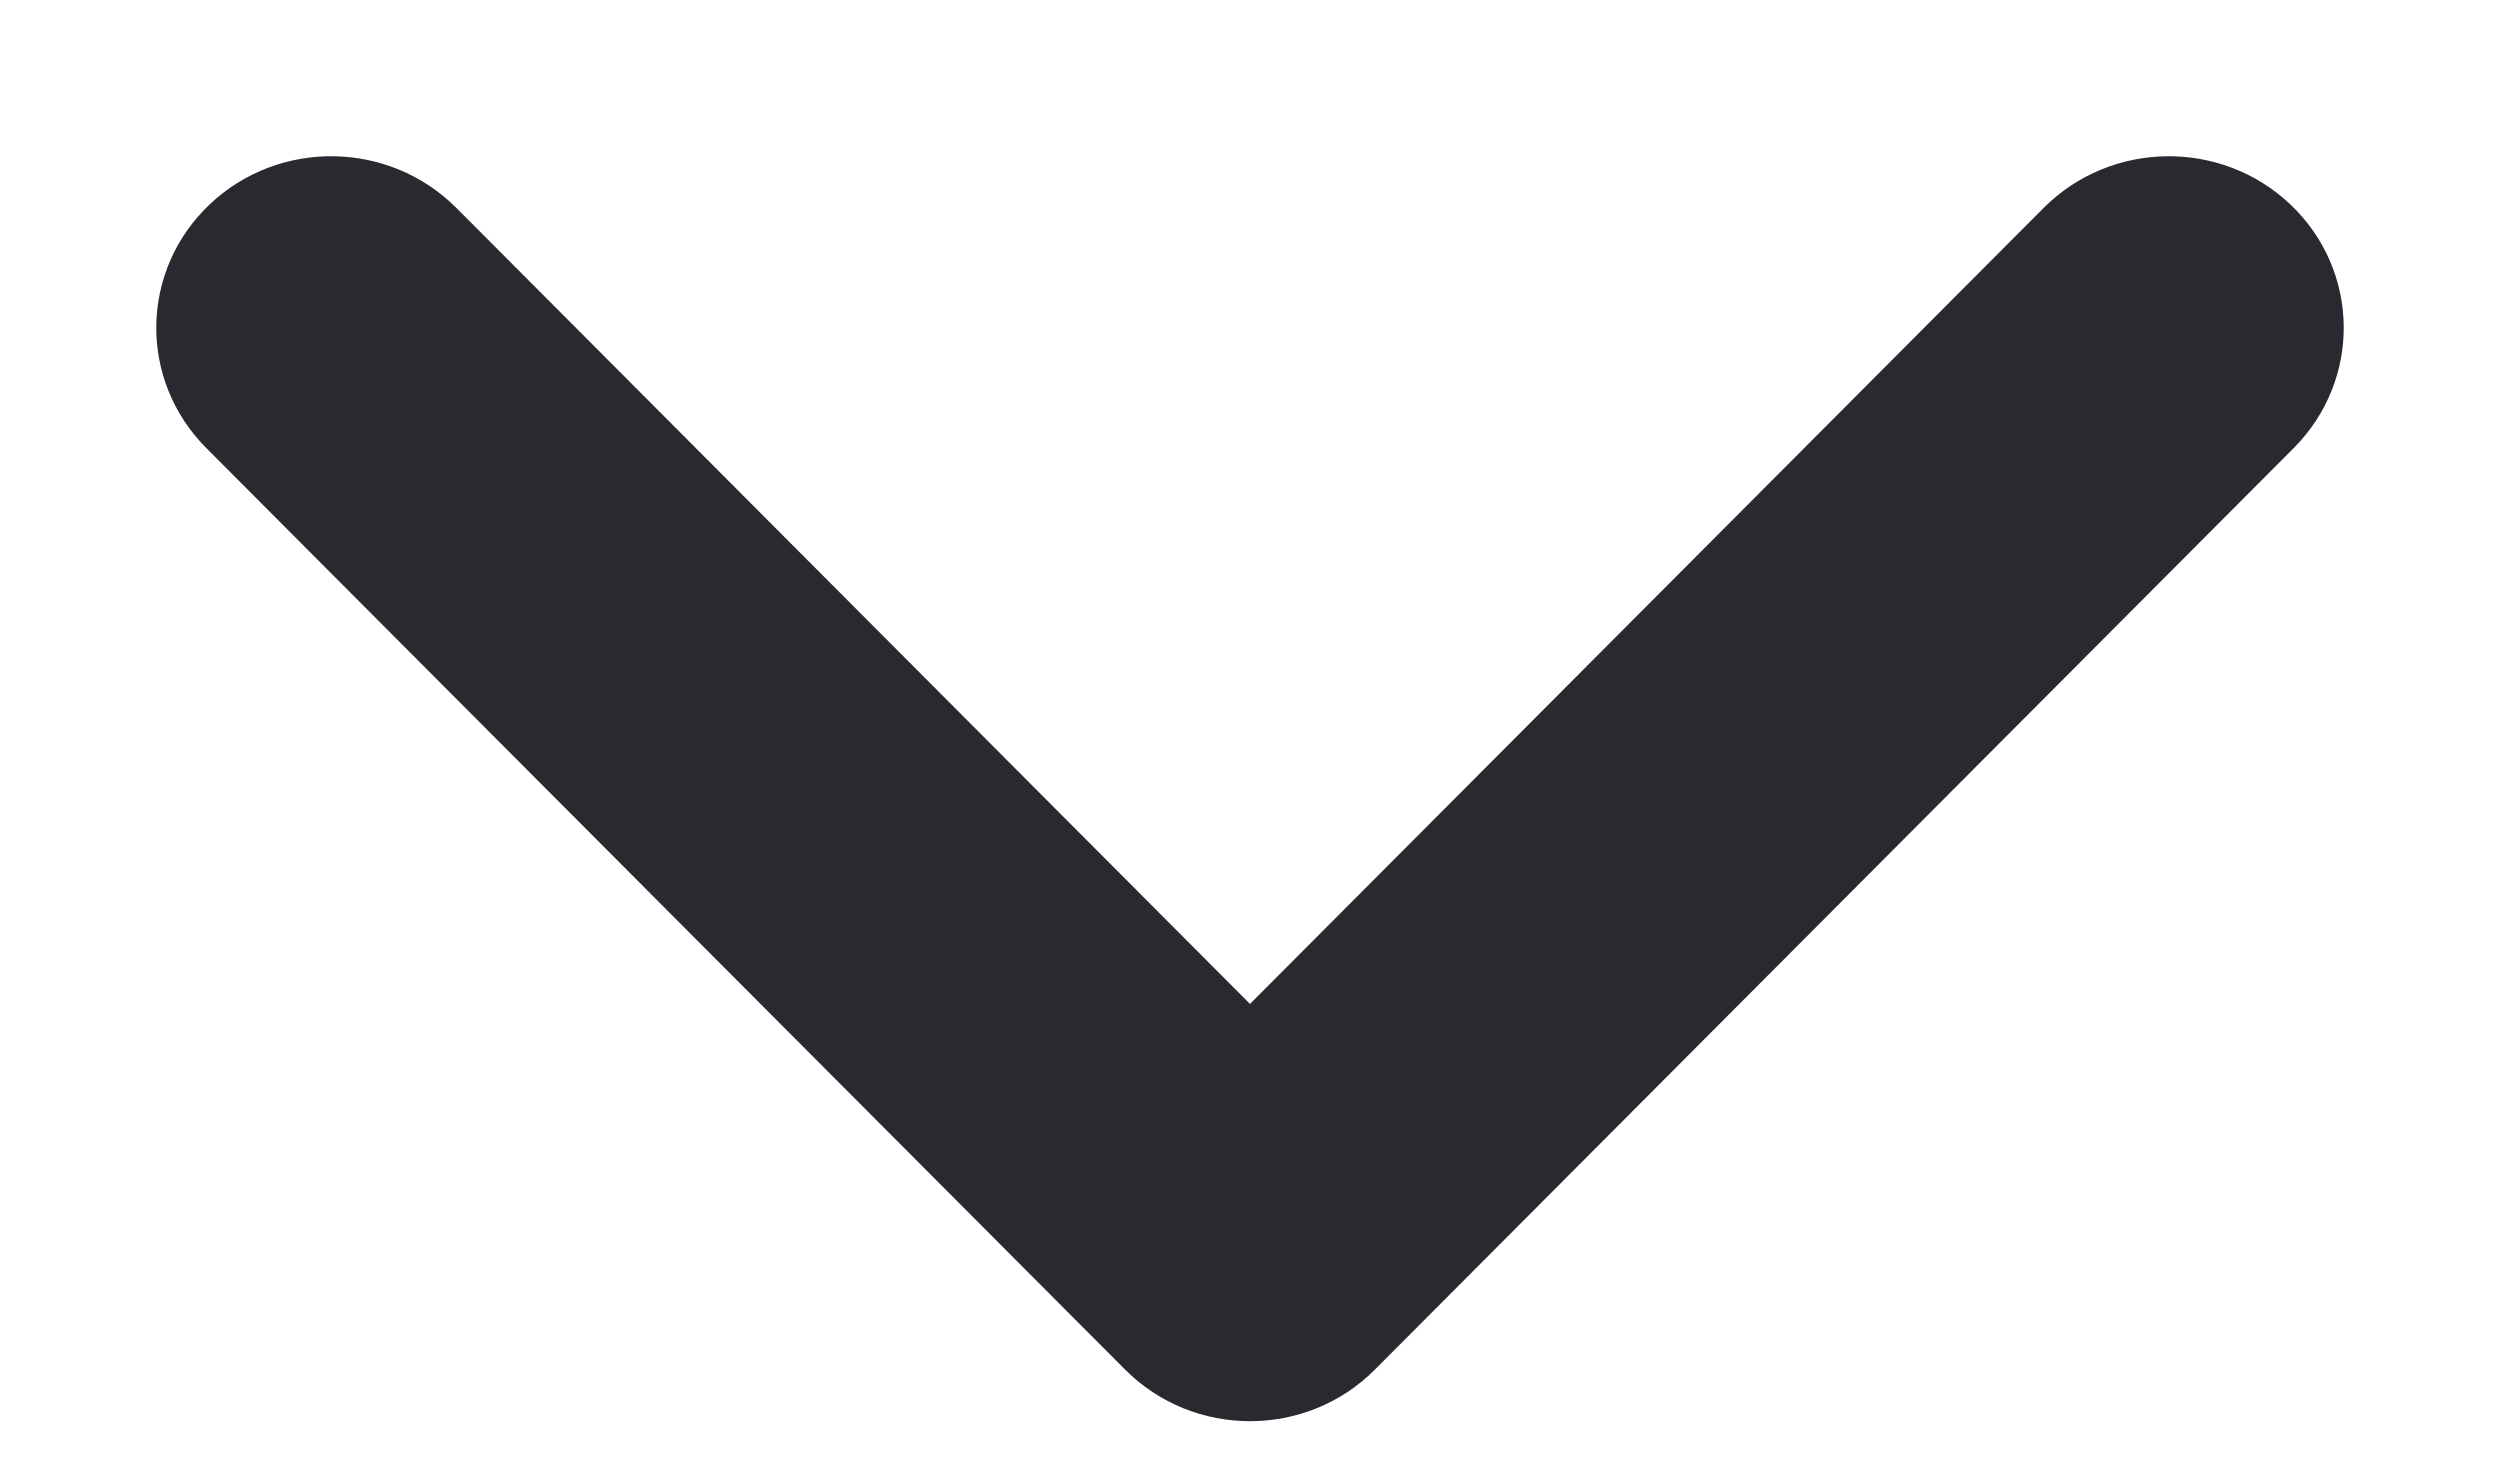
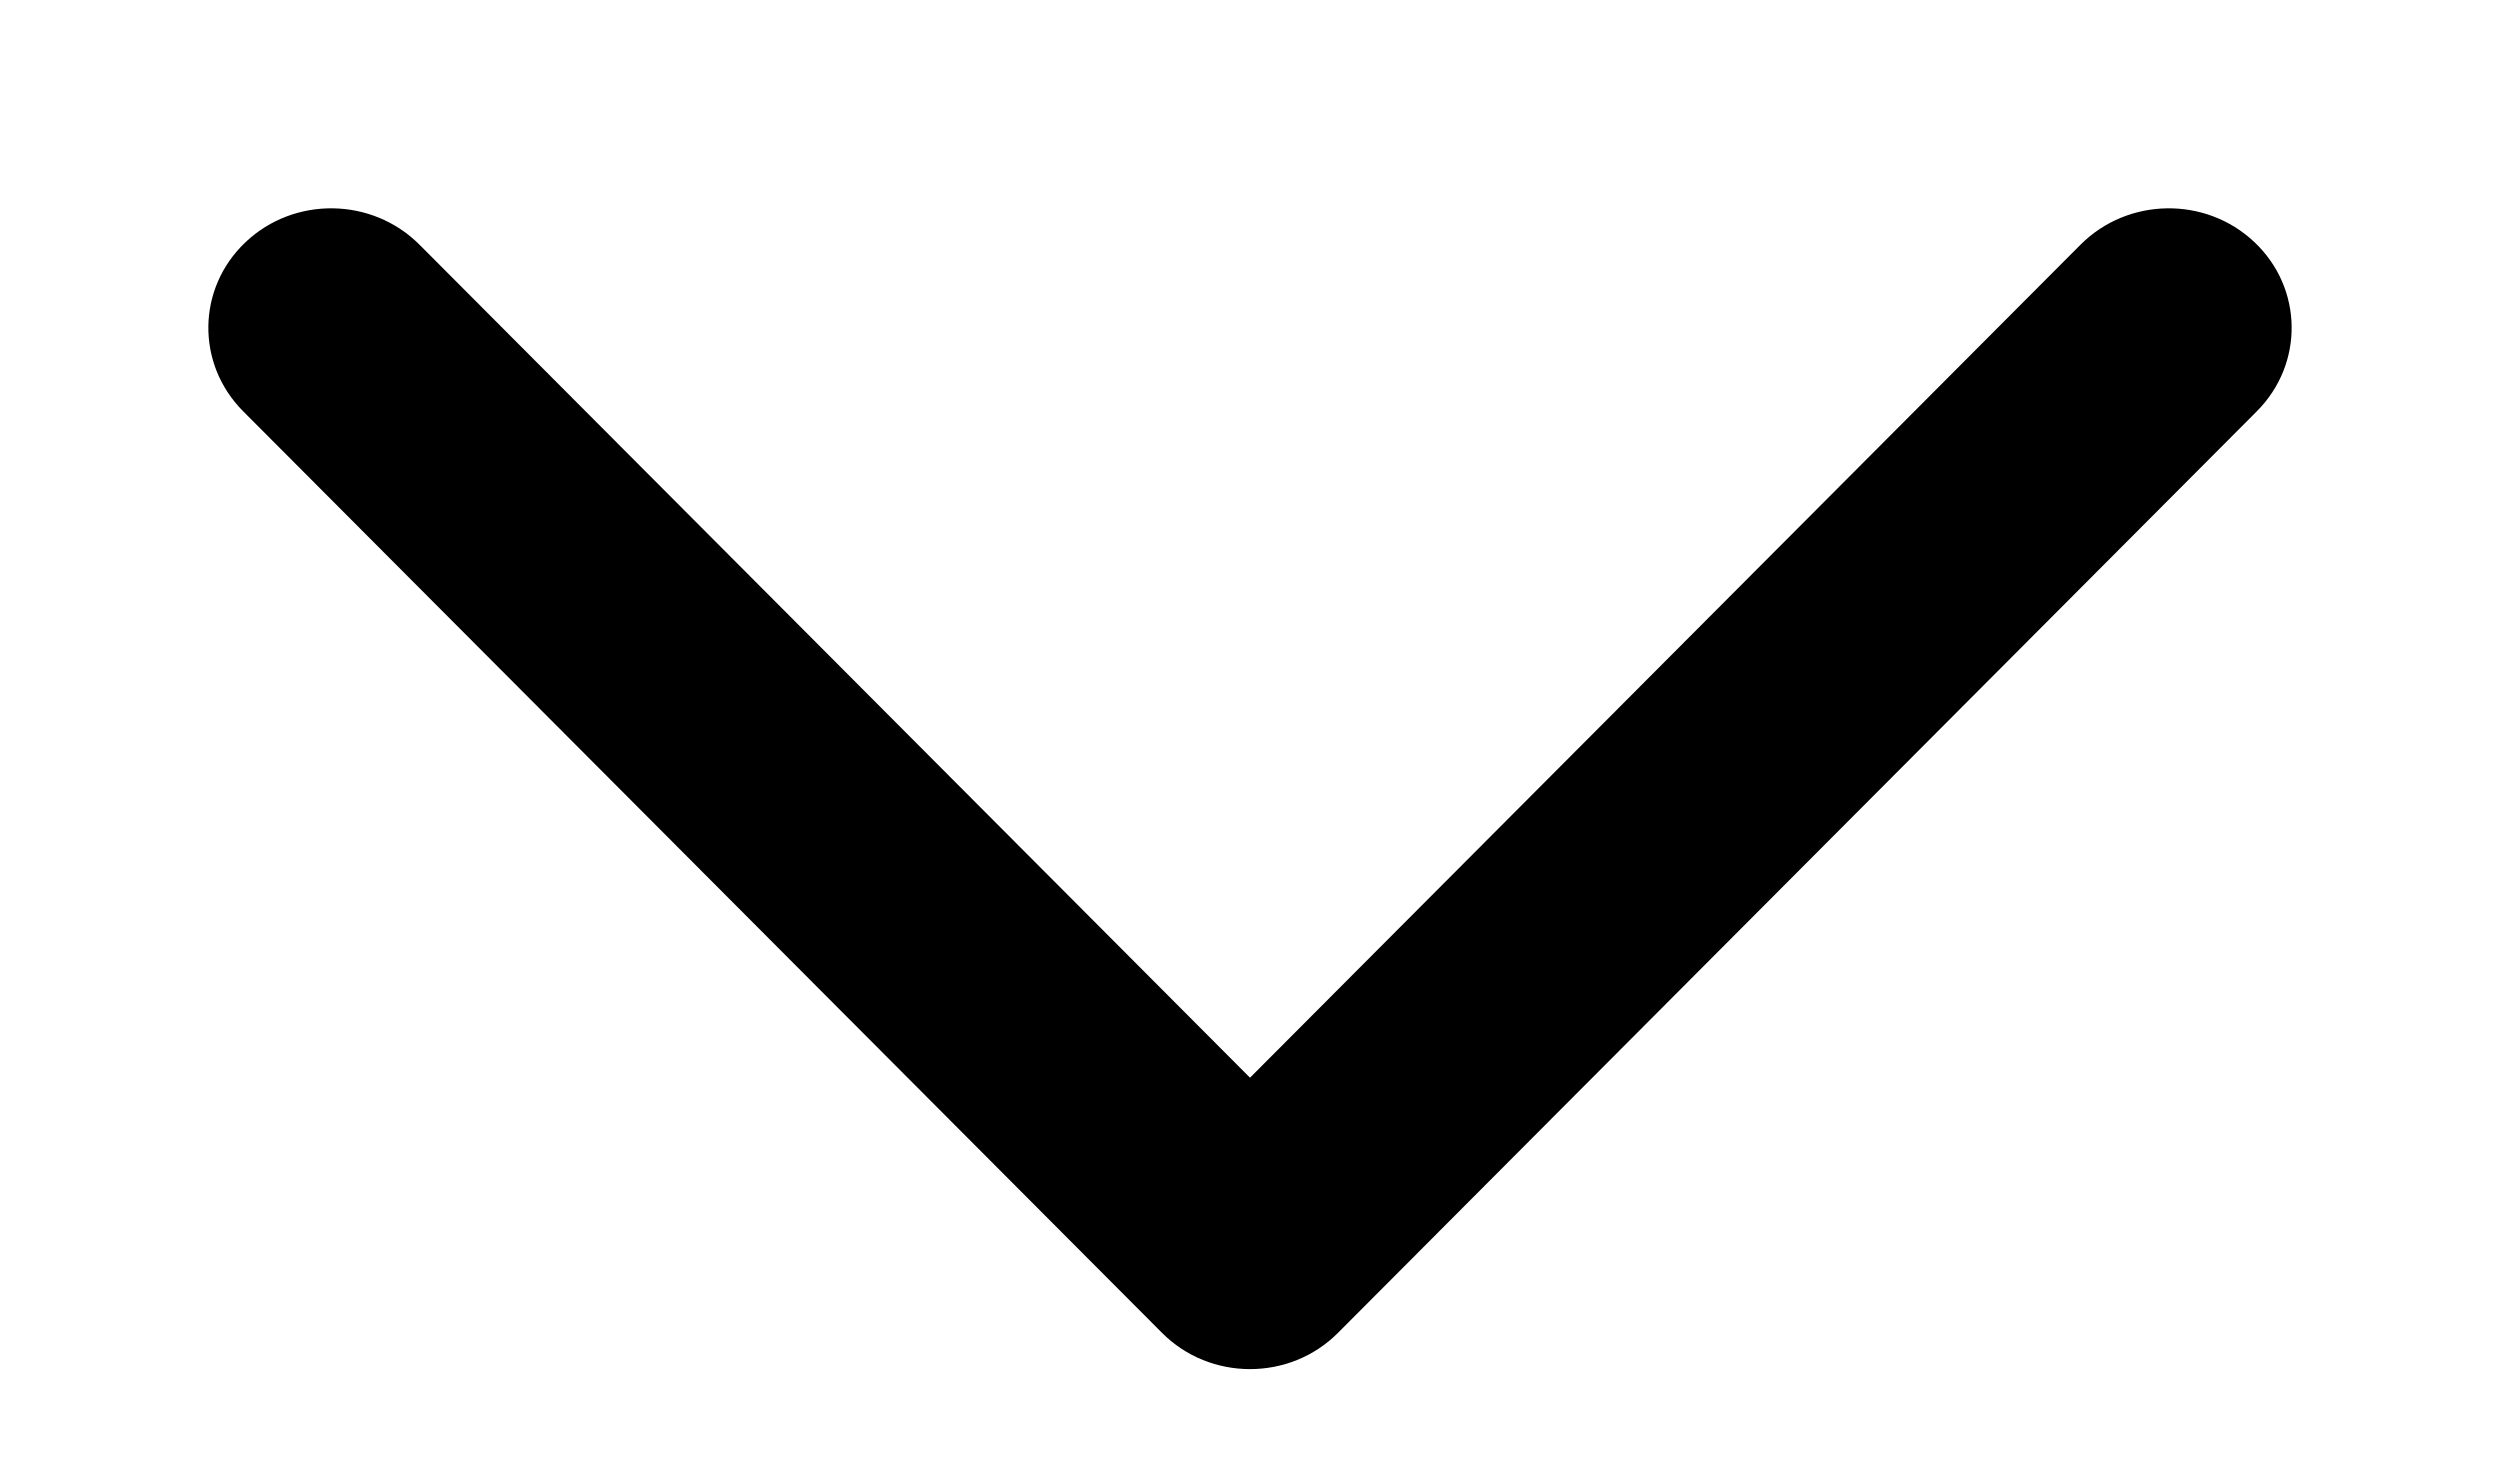
<svg xmlns="http://www.w3.org/2000/svg" width="12px" height="7px" viewBox="0 0 12 7" version="1.1">
-   <g id="Page-1" stroke="none" stroke-width="1" fill="none" fill-rule="evenodd">
-     <g id="Стили,-иконки" transform="translate(-165, -423)" fill="#292930" fill-rule="nonzero" stroke="#292930" stroke-width="0.5">
+   <g id="Page-1" stroke="none" stroke-width="1" fill-rule="evenodd">
+     <g id="Стили,-иконки" transform="translate(-165, -423)" fill-rule="nonzero" stroke-width="0.5">
      <g id="Group-55" transform="translate(60, 414)">
        <g id="Group-52">
          <g id="Path-4" transform="translate(106, 10)">
            <path d="M8.987,0.174 C9.214,-0.053 9.587,-0.059 9.821,0.162 C10.055,0.383 10.06,0.746 9.833,0.974 L5.423,5.397 C5.192,5.63 4.808,5.63 4.577,5.397 L0.167,0.974 C-0.06,0.746 -0.055,0.383 0.179,0.162 C0.413,-0.059 0.786,-0.053 1.013,0.174 L5,4.173 L8.987,0.174 Z" id="Path-2" />
          </g>
        </g>
      </g>
    </g>
  </g>
</svg>
